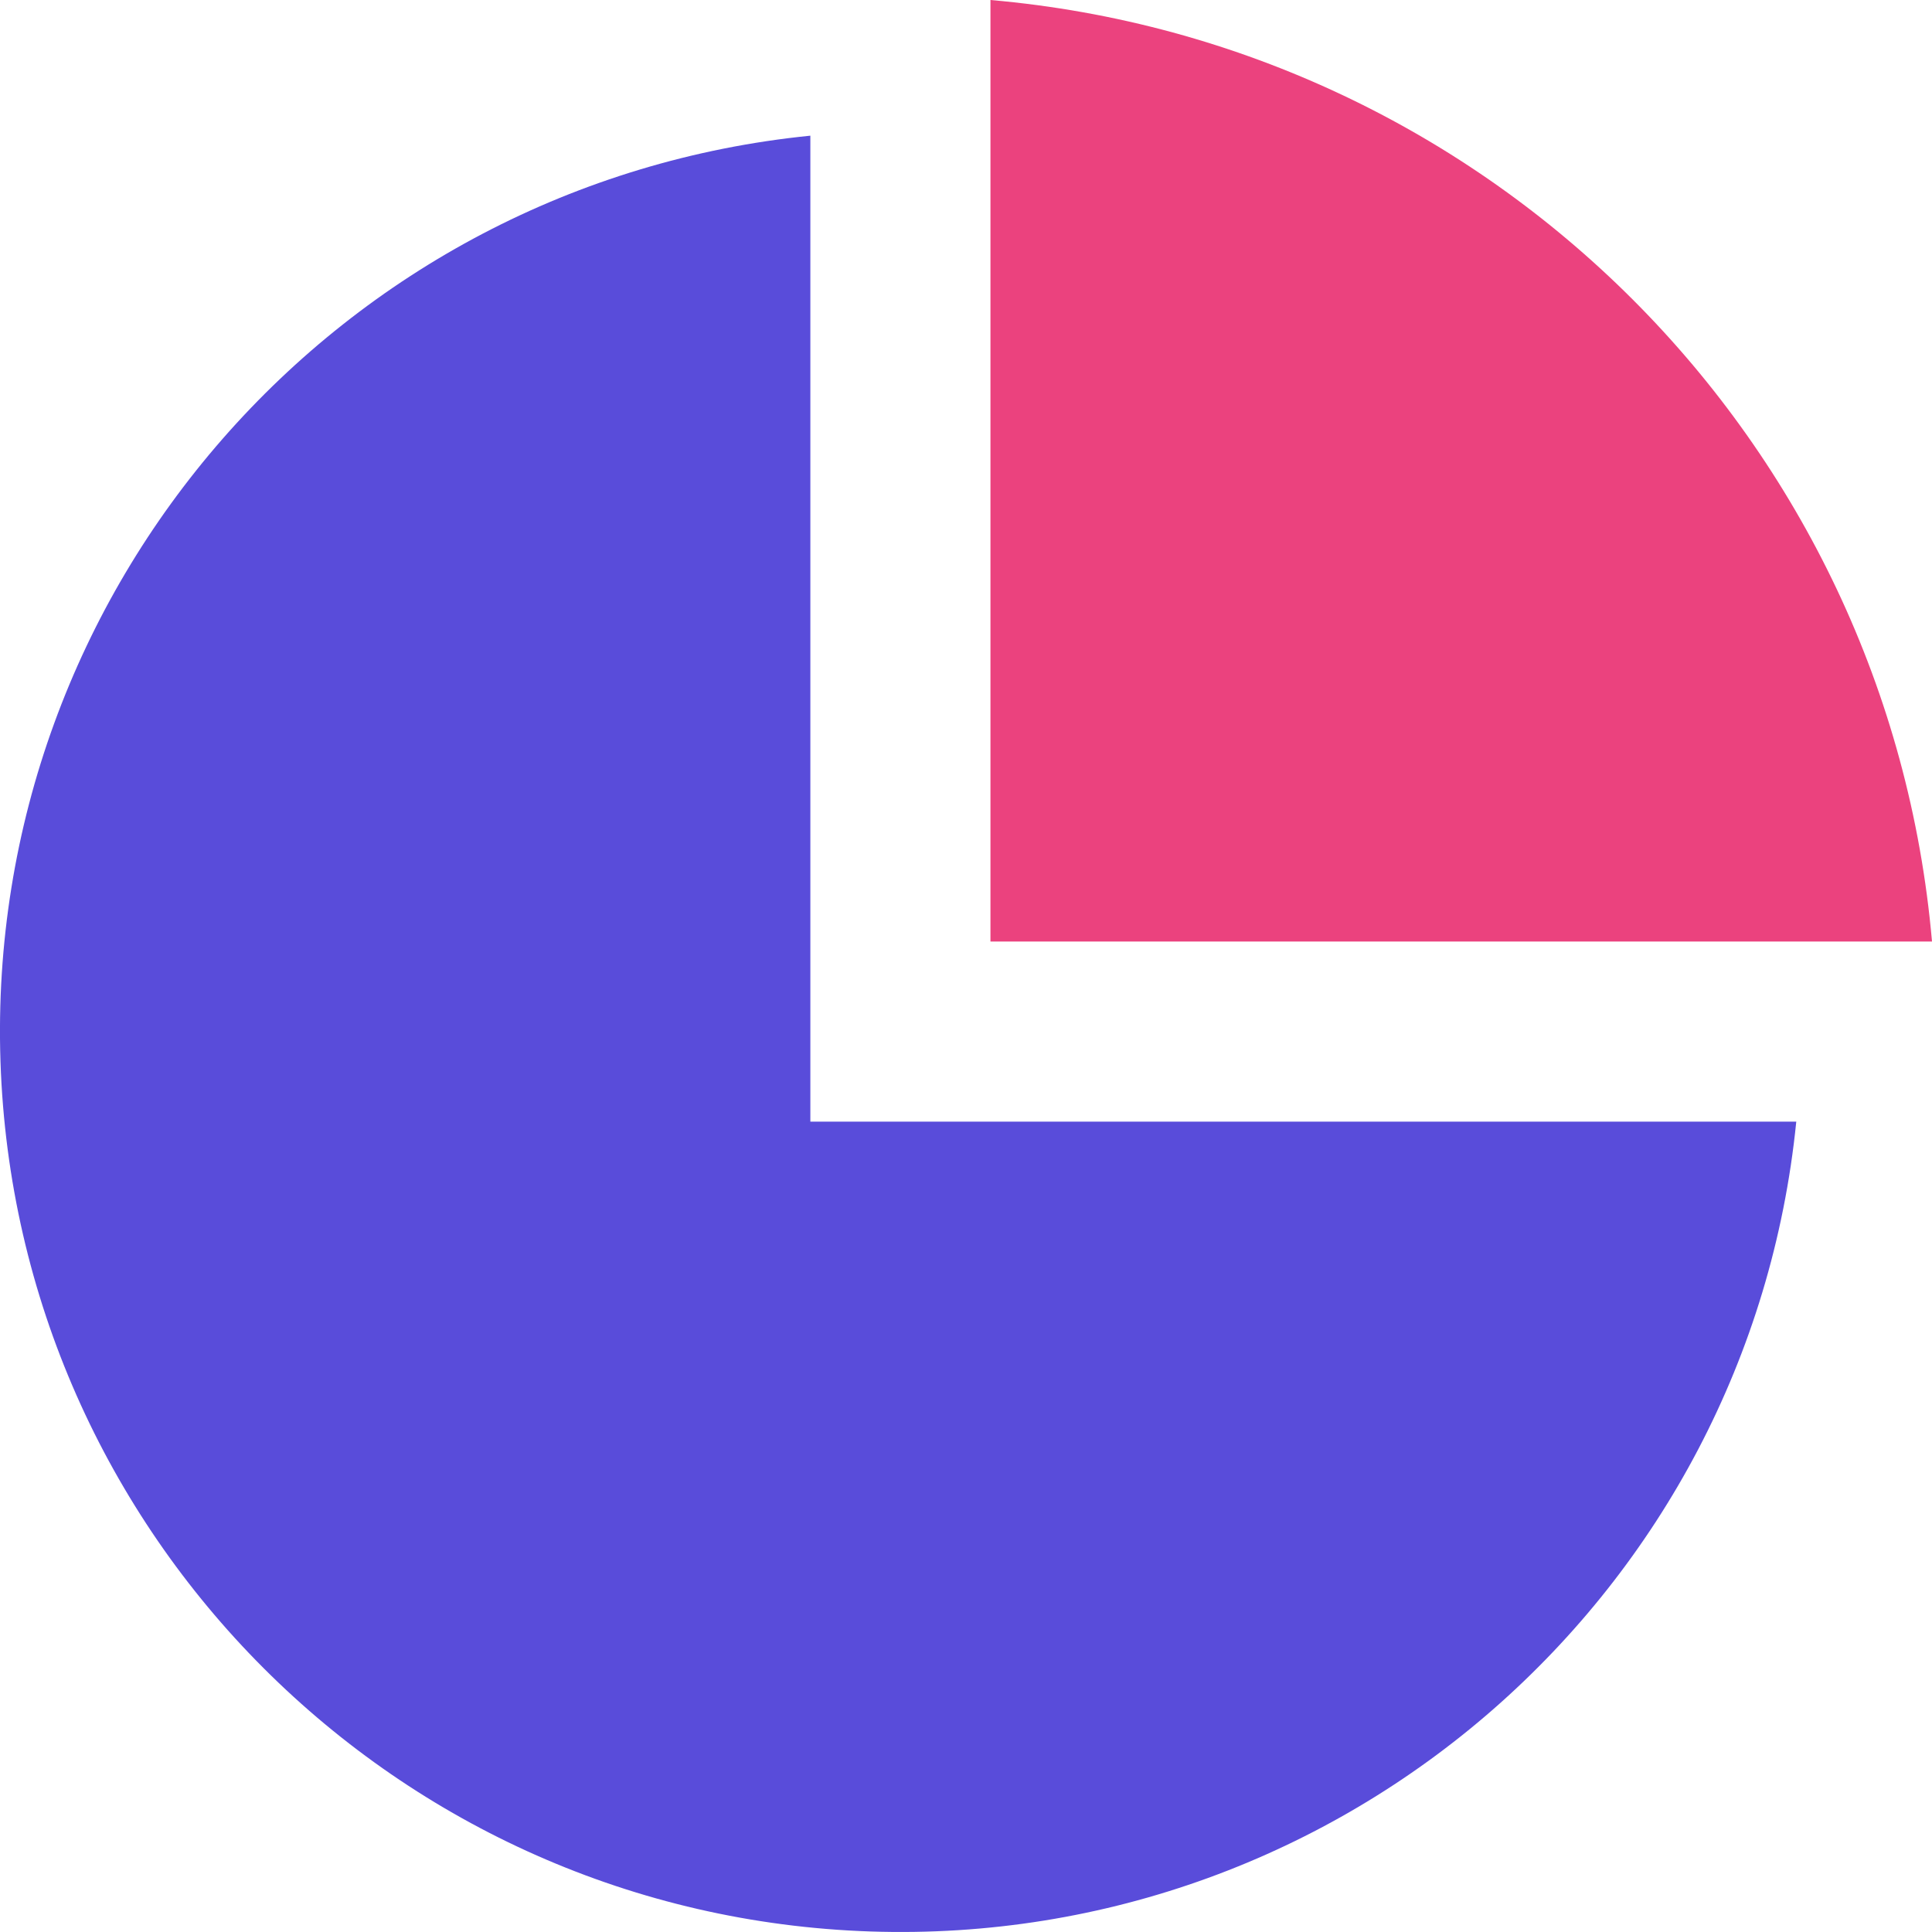
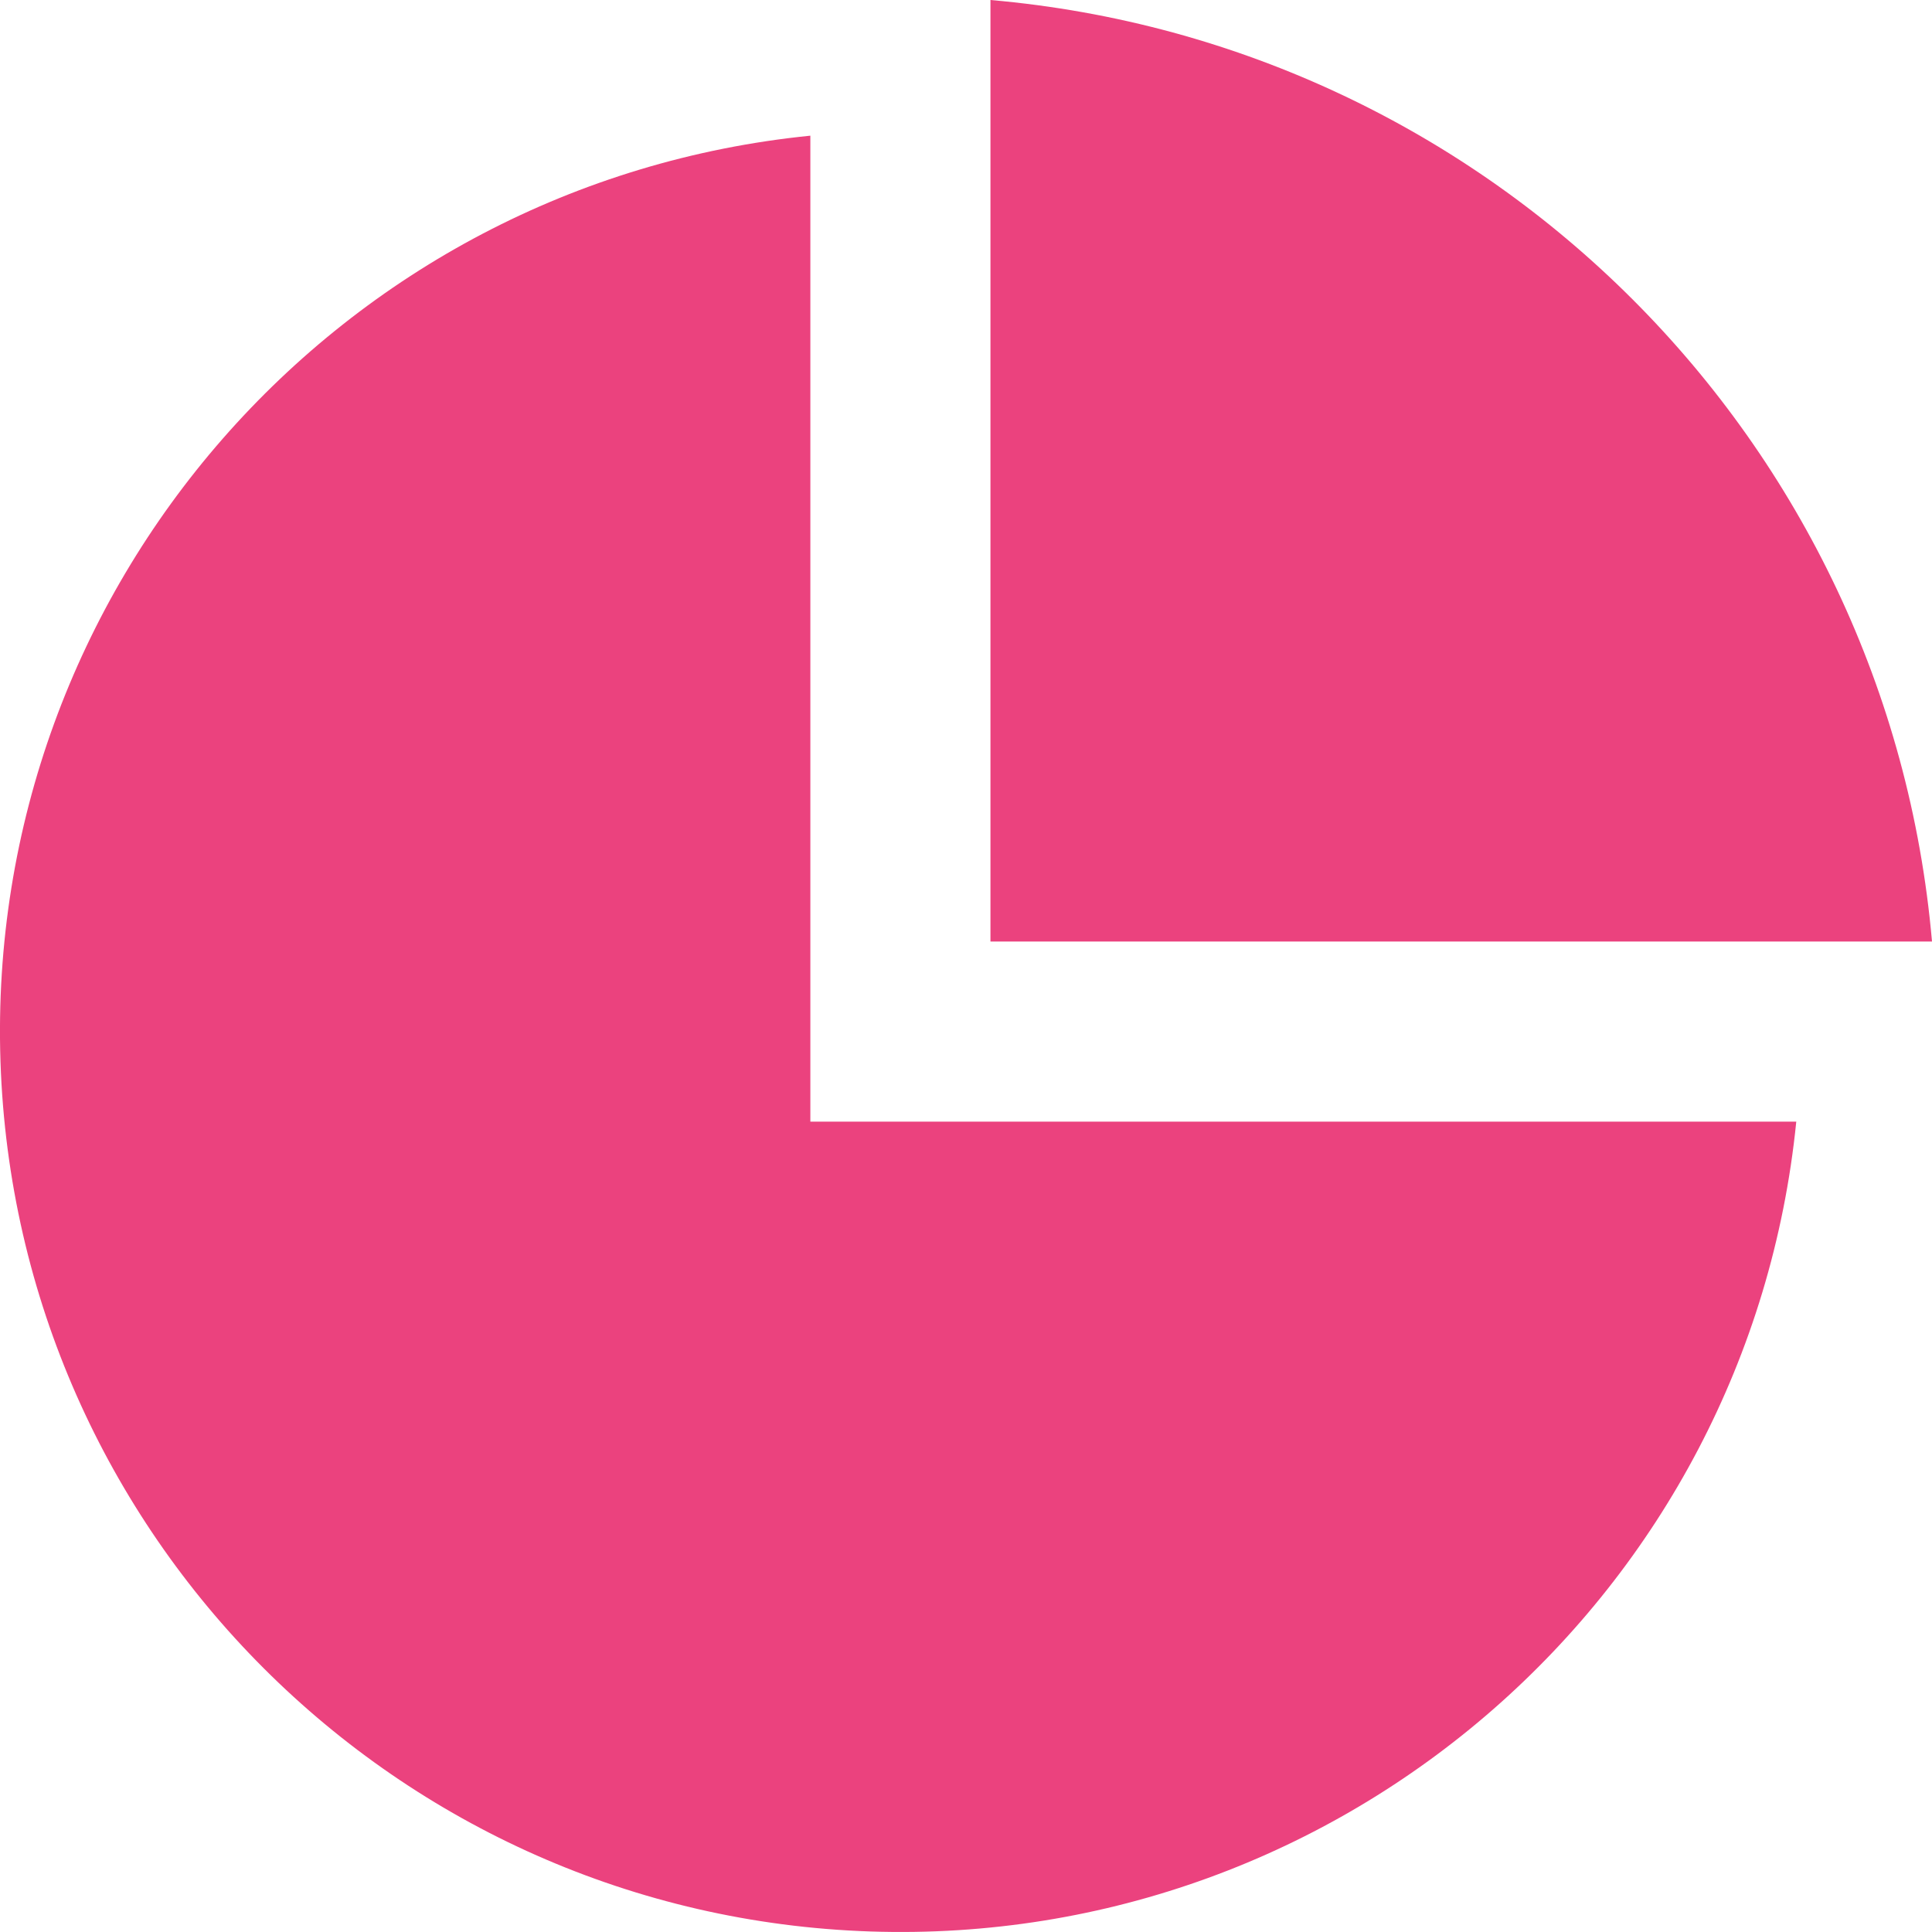
<svg xmlns="http://www.w3.org/2000/svg" id="Layer_1" data-name="Layer 1" viewBox="0 0 47.33 47.33">
  <defs>
-     <style>.cls-1{fill:#594cda;}.cls-2{fill:#eb427e;}</style>
+     <style>.cls-1{fill:#eb427e;}.cls-2{fill:#eb427e;}</style>
  </defs>
  <path class="cls-1" d="M19.852,3.324V27.478H44.005A22.058,22.058,0,1,1,19.852,3.324Z" />
  <path class="cls-2" d="M24.264,0A25.371,25.371,0,0,1,47.33,23.066H24.264V0Z" />
</svg>
